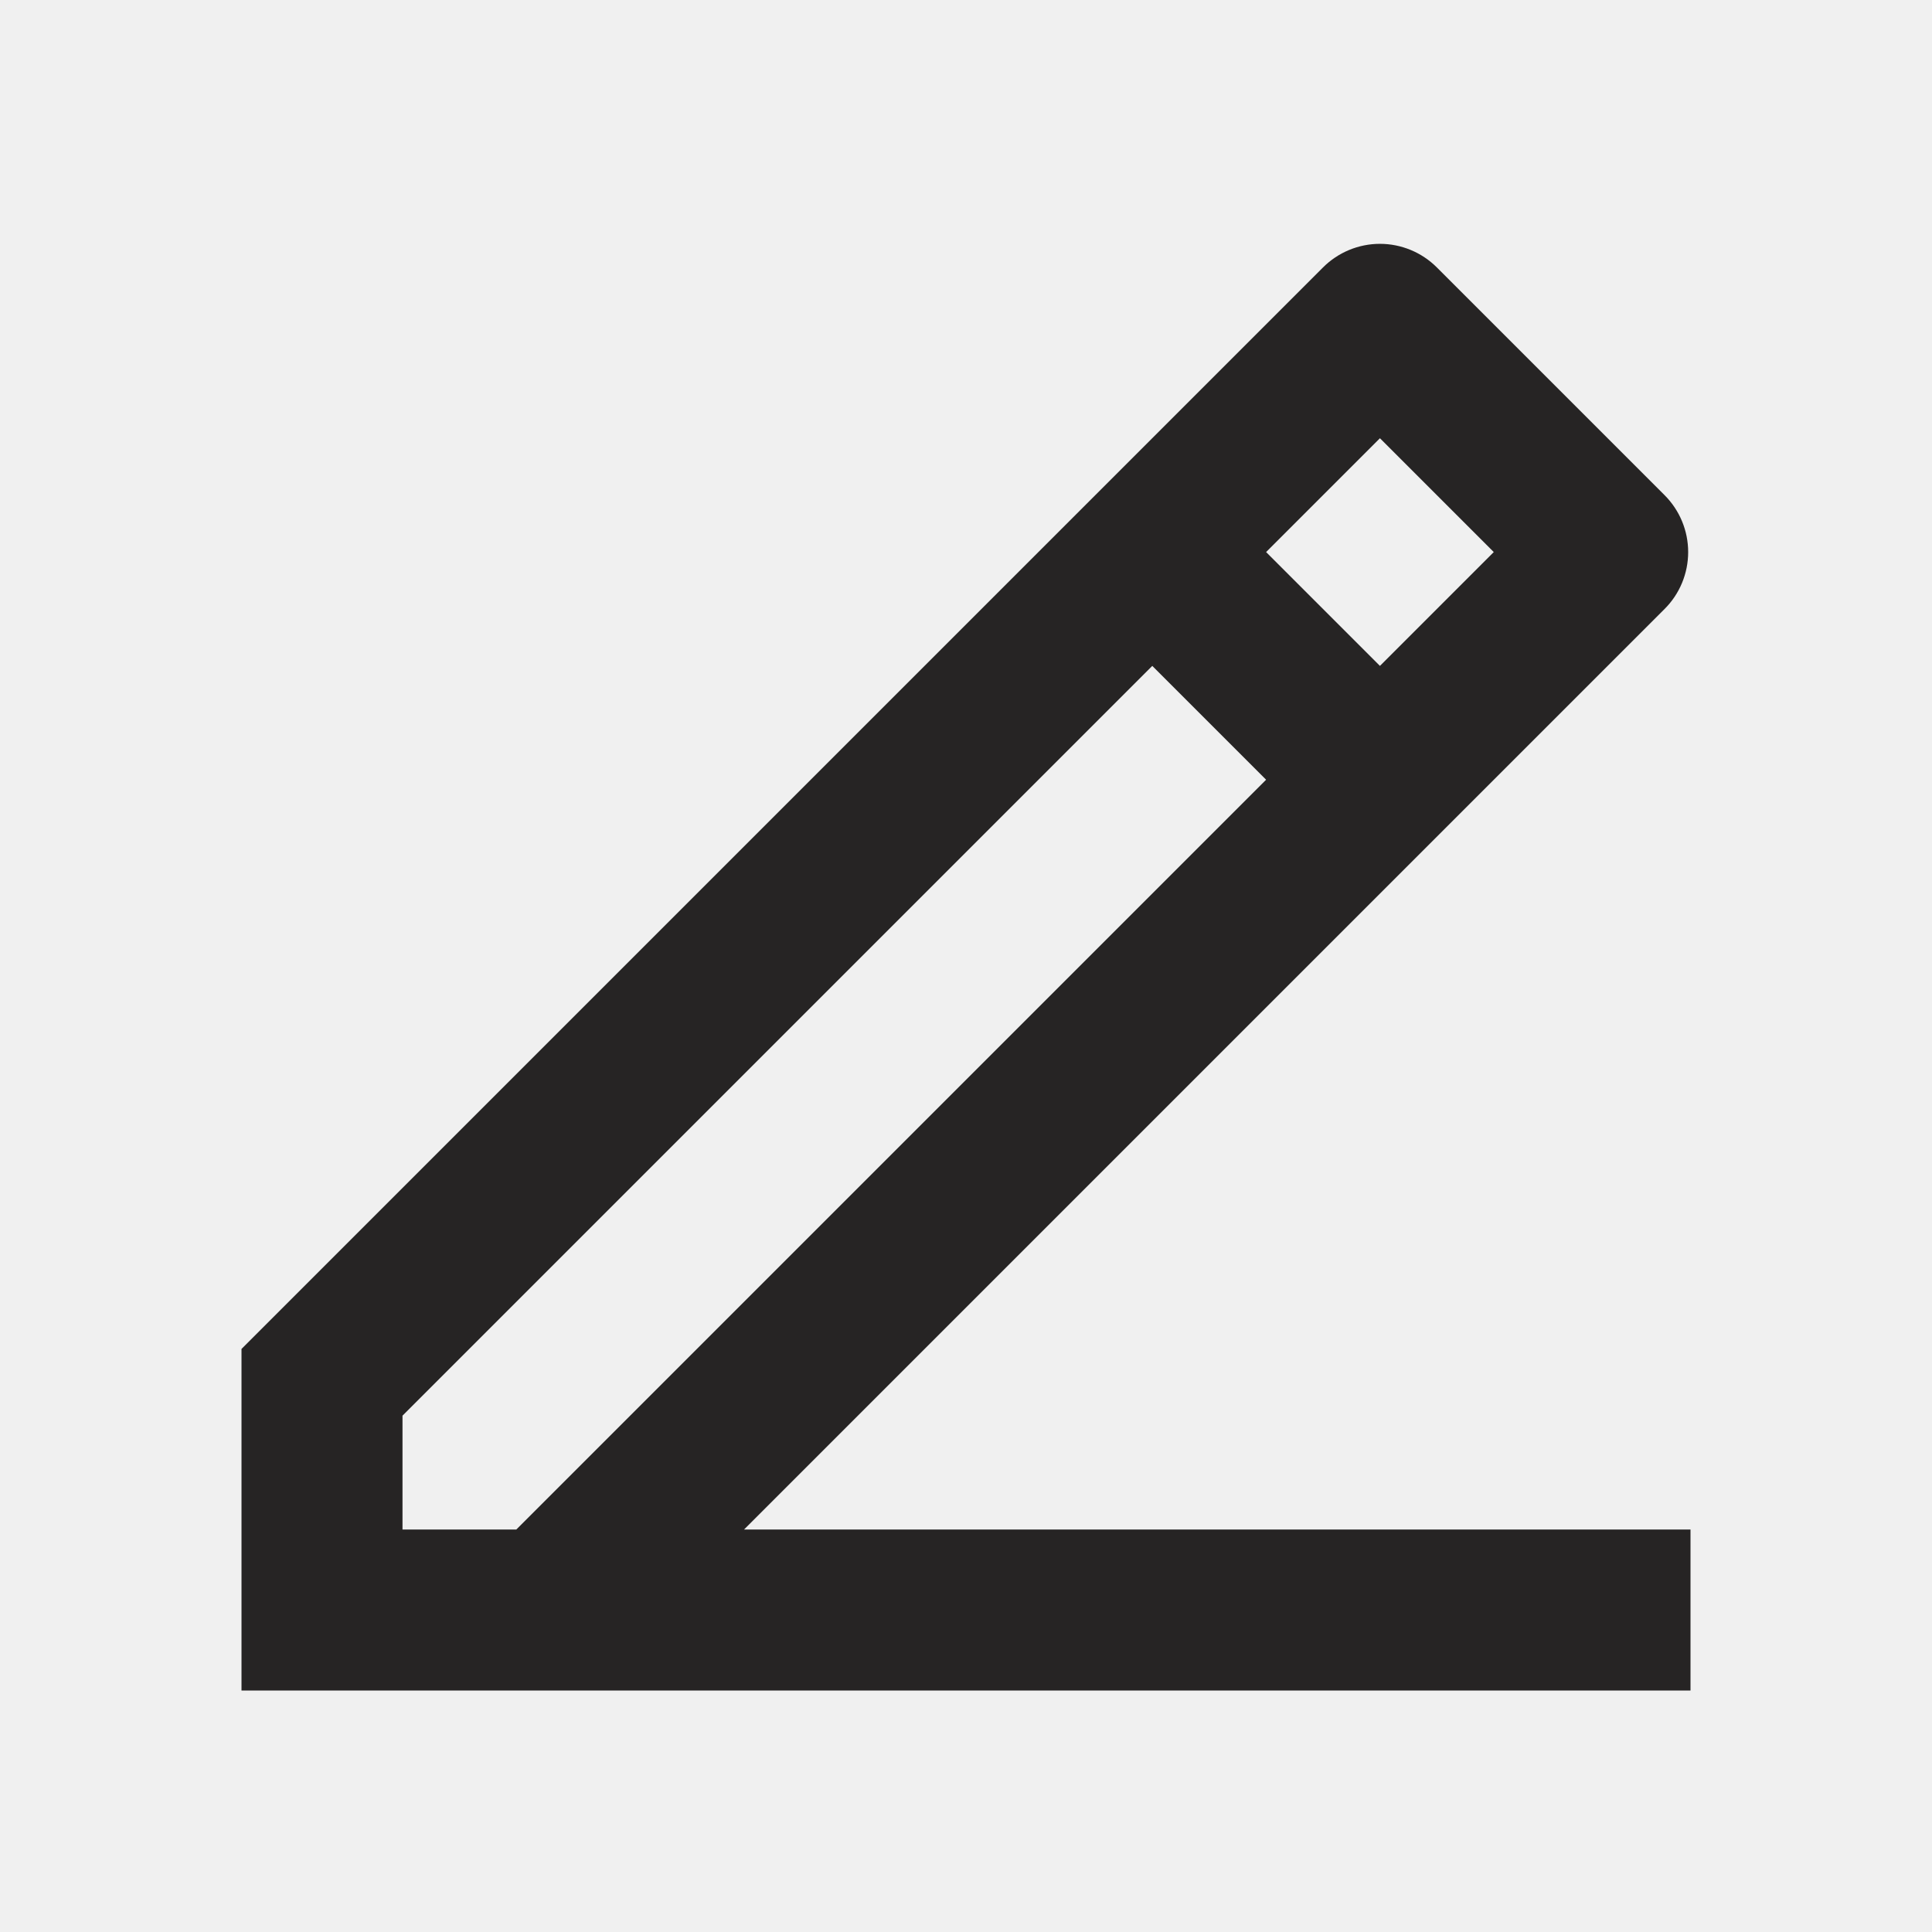
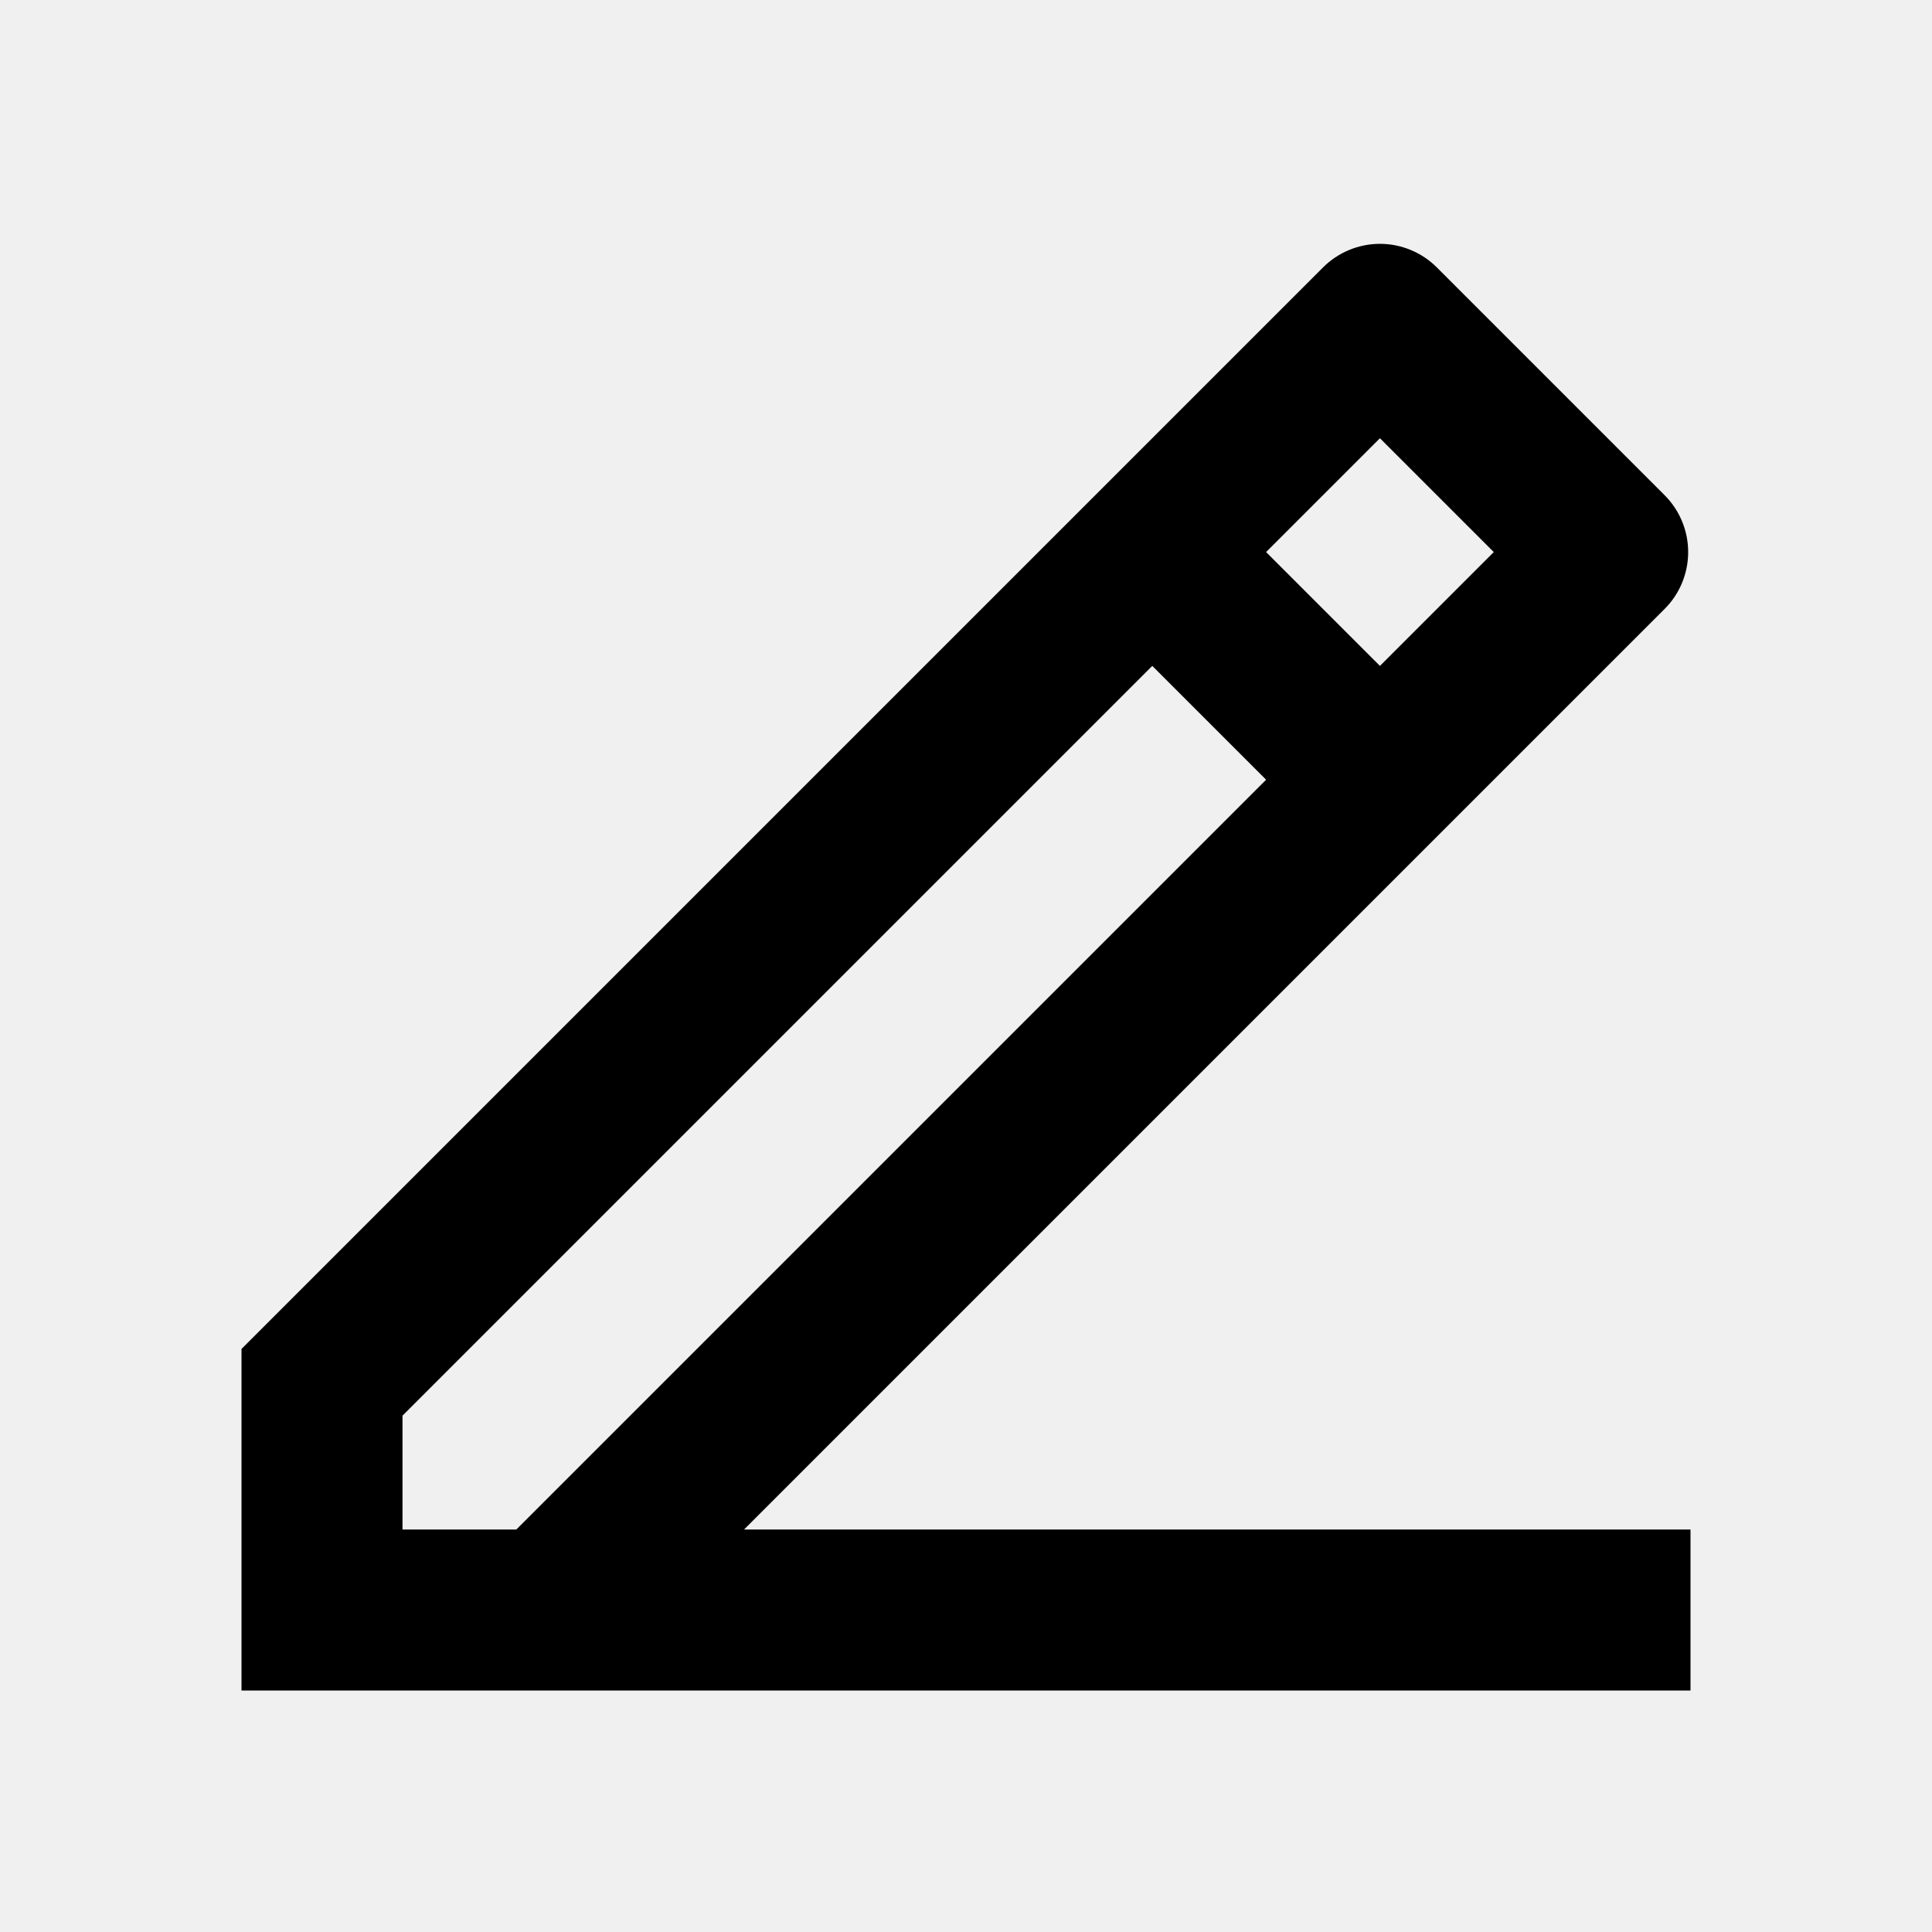
<svg xmlns="http://www.w3.org/2000/svg" width="24" height="24" viewBox="0 0 24 24" fill="none">
  <g clip-path="url(#clip0_534_25849)">
-     <path d="M5 19H6.414L15.728 9.686L14.314 8.272L5 17.586V19ZM21 21H3V16.757L16.435 3.322C16.622 3.135 16.877 3.029 17.142 3.029C17.407 3.029 17.662 3.135 17.849 3.322L20.678 6.151C20.866 6.339 20.971 6.593 20.971 6.858C20.971 7.123 20.866 7.378 20.678 7.565L9.243 19H21V21ZM15.728 6.858L17.142 8.272L18.556 6.858L17.142 5.444L15.728 6.858V6.858Z" fill="#262424" />
+     <path d="M5 19H6.414L15.728 9.686L14.314 8.272L5 17.586V19ZM21 21H3V16.757L16.435 3.322C16.622 3.135 16.877 3.029 17.142 3.029C17.407 3.029 17.662 3.135 17.849 3.322L20.678 6.151C20.866 6.339 20.971 6.593 20.971 6.858C20.971 7.123 20.866 7.378 20.678 7.565L9.243 19H21V21ZM15.728 6.858L17.142 8.272L18.556 6.858L17.142 5.444L15.728 6.858V6.858Z" fill="currentColor" />
  </g>
  <defs>
    <clipPath id="clip0_534_25849">
      <rect width="24" height="24" fill="white" />
    </clipPath>
  </defs>
</svg>
